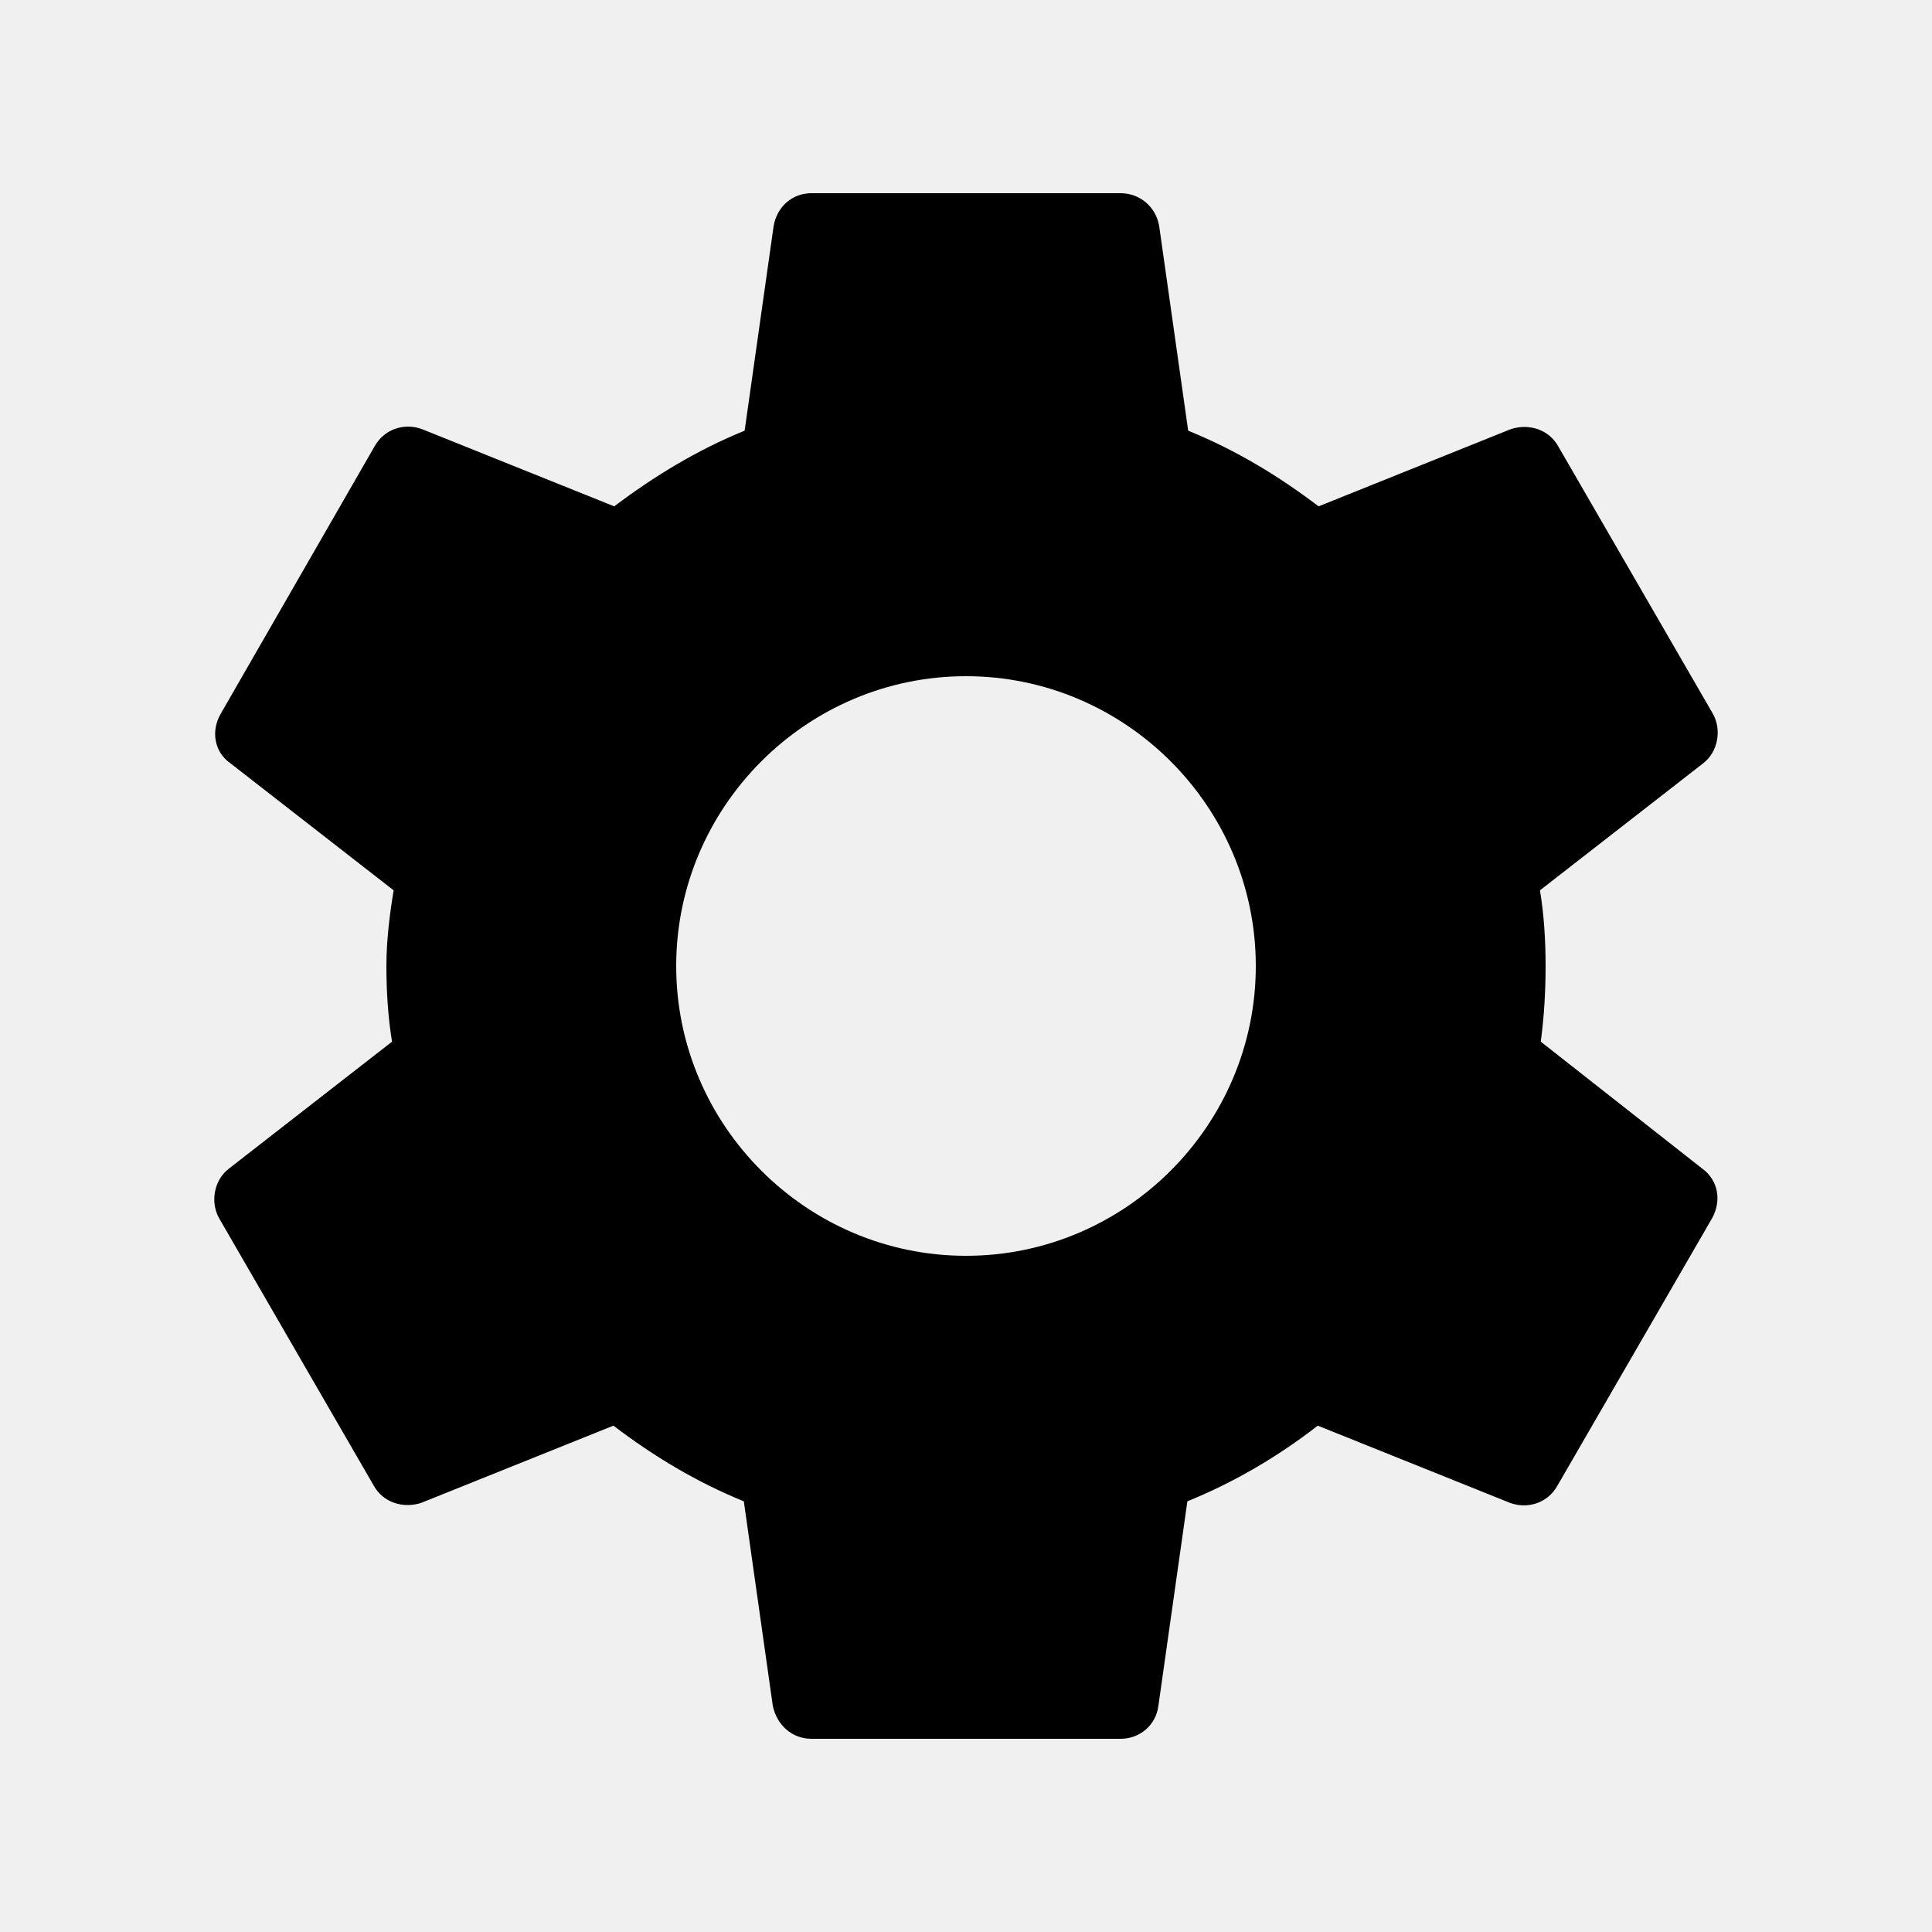
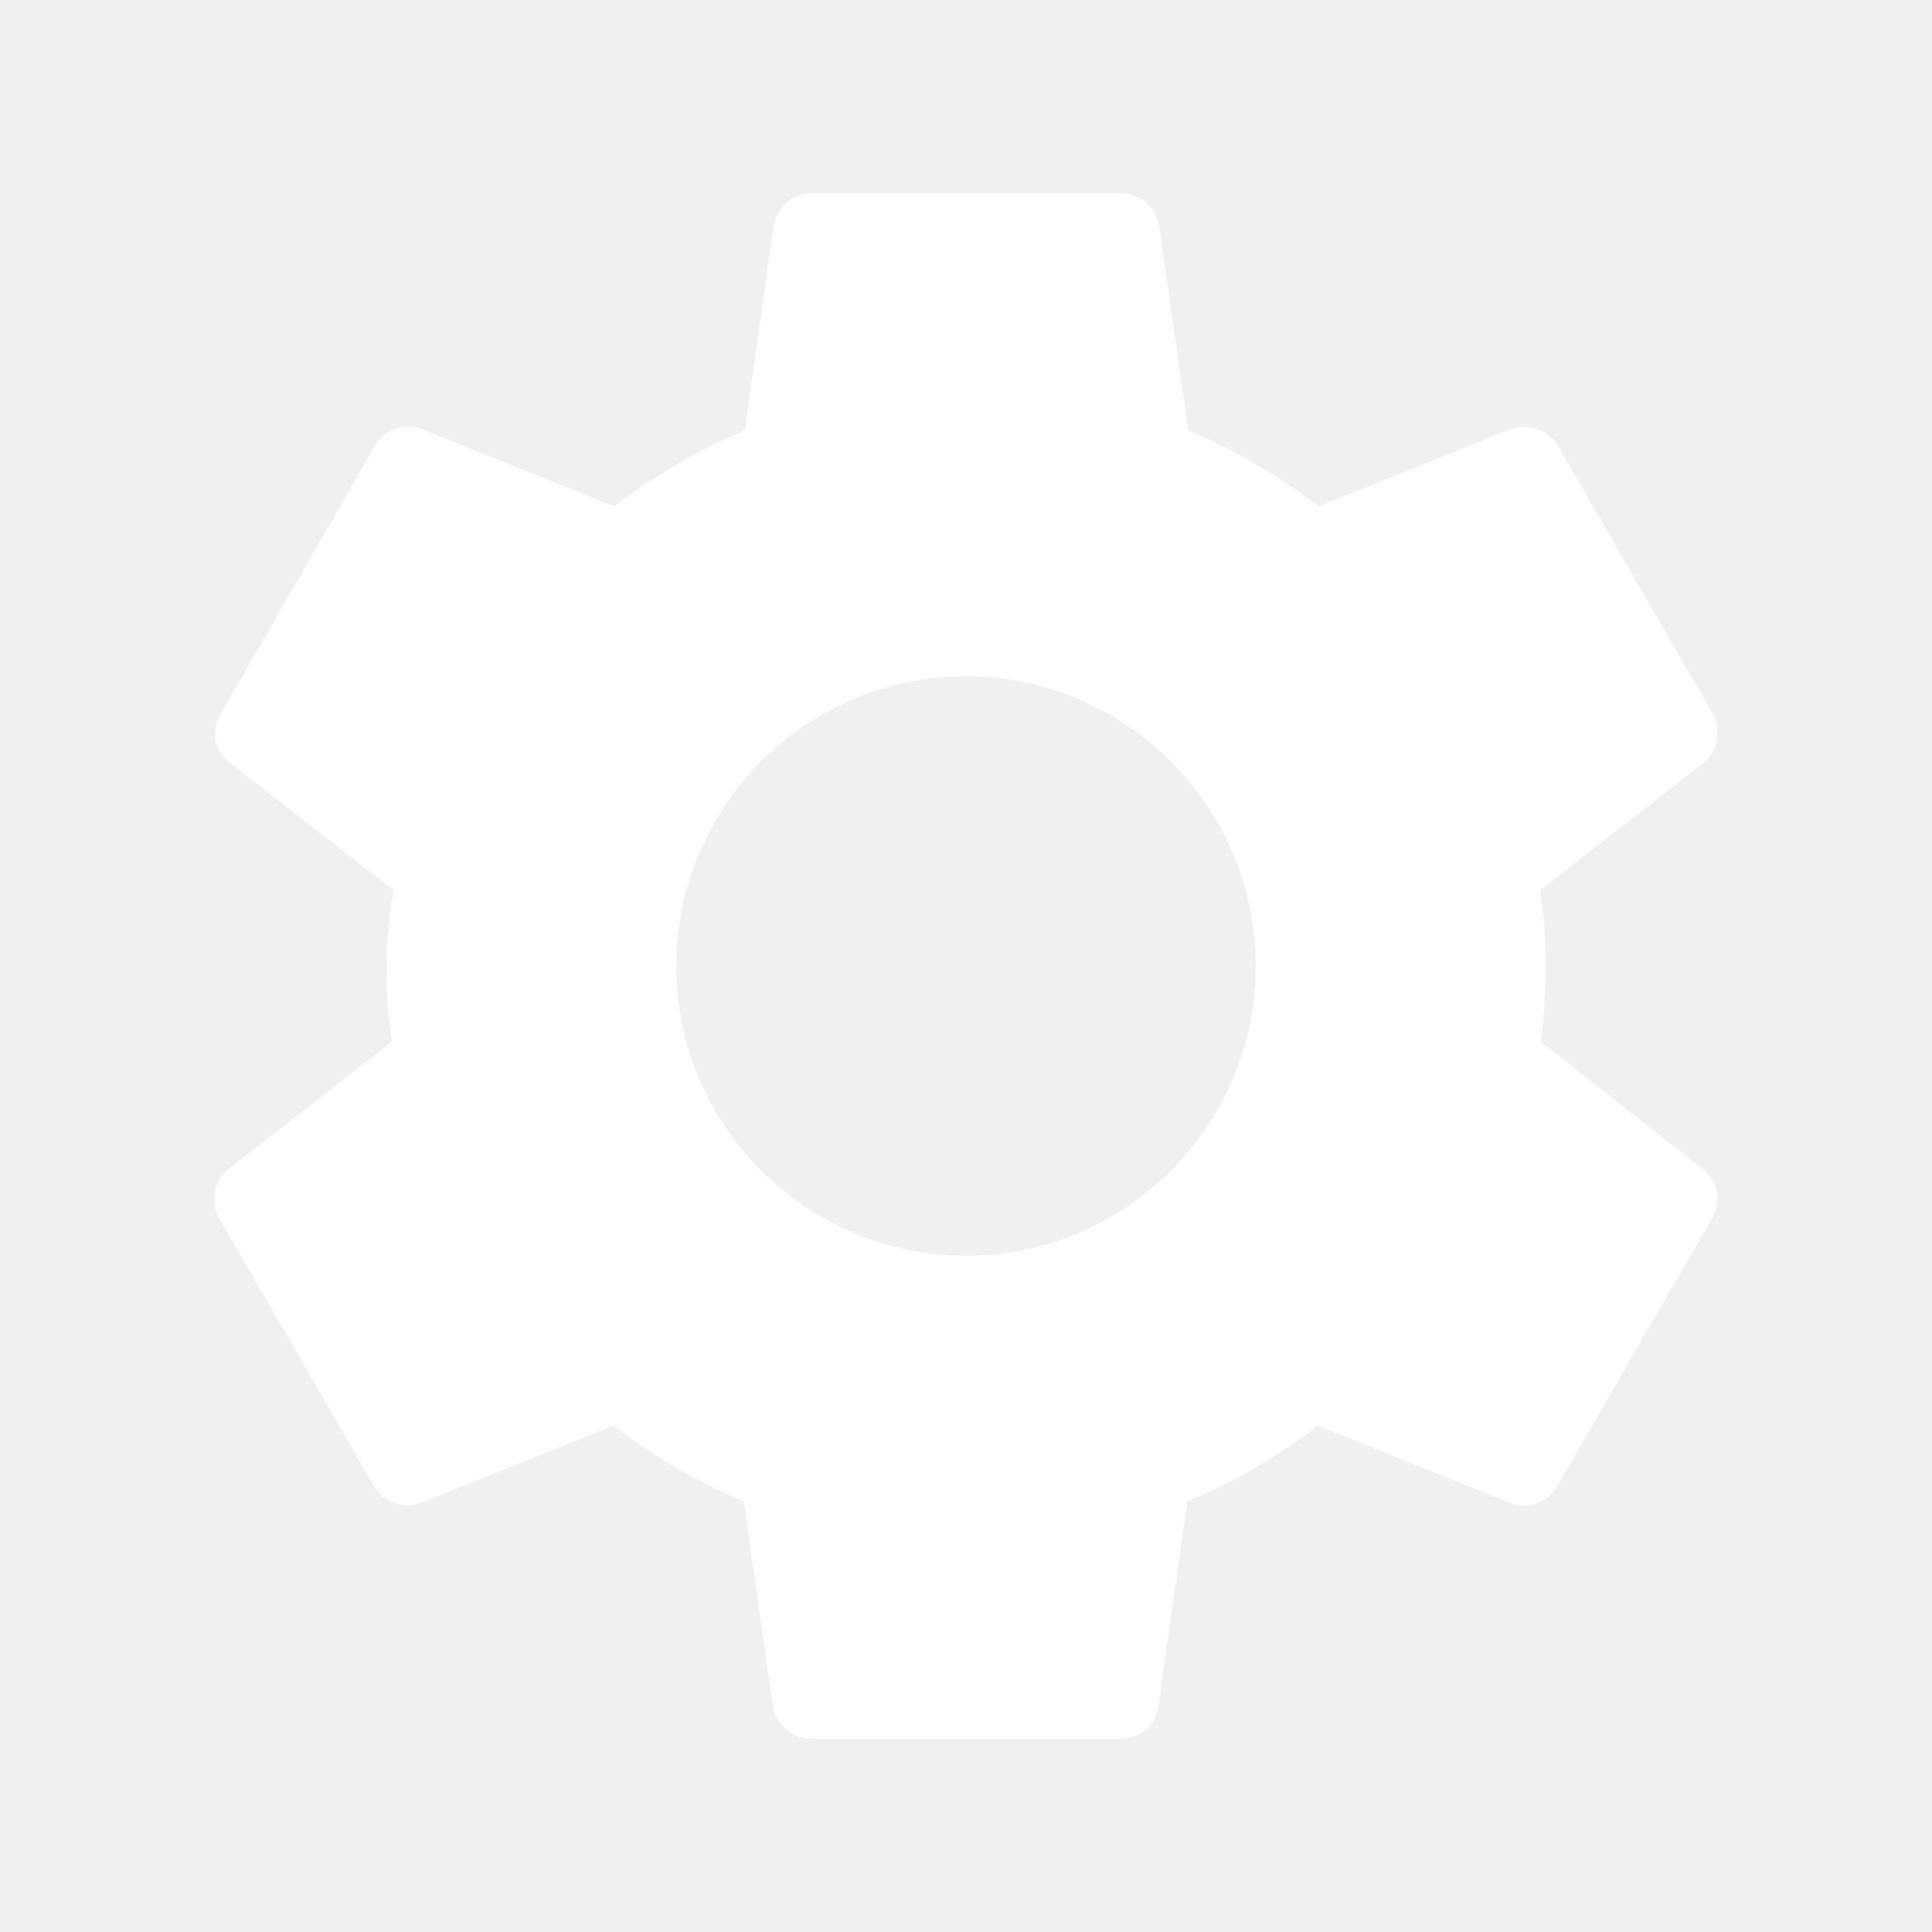
- <svg xmlns="http://www.w3.org/2000/svg" enable-background="new 0 0 24 24" height="24px" viewBox="0 0 24 24" width="24px" fill="#000000">
+ <svg xmlns="http://www.w3.org/2000/svg" enable-background="new 0 0 24 24" height="24px" viewBox="0 0 24 24" width="24px" fill="#FFFFFF">
  <g>
    <path d="M0,0h24v24H0V0z" fill="none" />
    <path d="M19.14,12.94c0.04-0.3,0.06-0.61,0.06-0.94c0-0.32-0.02-0.64-0.07-0.94l2.03-1.58c0.18-0.14,0.23-0.41,0.12-0.61 l-1.92-3.32c-0.12-0.22-0.37-0.29-0.59-0.22l-2.39,0.96c-0.5-0.38-1.03-0.7-1.62-0.94L14.4,2.81c-0.04-0.24-0.24-0.41-0.48-0.41 h-3.84c-0.24,0-0.43,0.17-0.47,0.41L9.25,5.35C8.66,5.59,8.12,5.92,7.63,6.29L5.24,5.33c-0.22-0.08-0.47,0-0.59,0.22L2.74,8.87 C2.62,9.08,2.66,9.34,2.86,9.48l2.03,1.58C4.84,11.36,4.8,11.69,4.8,12s0.02,0.64,0.07,0.94l-2.03,1.58 c-0.18,0.14-0.23,0.41-0.12,0.61l1.92,3.32c0.12,0.22,0.37,0.29,0.59,0.22l2.39-0.96c0.5,0.38,1.03,0.7,1.62,0.94l0.36,2.54 c0.05,0.24,0.24,0.41,0.48,0.41h3.84c0.24,0,0.44-0.17,0.47-0.41l0.36-2.54c0.59-0.24,1.13-0.56,1.62-0.94l2.39,0.96 c0.22,0.08,0.47,0,0.59-0.22l1.92-3.32c0.12-0.22,0.07-0.47-0.12-0.61L19.14,12.94z M12,15.6c-1.98,0-3.6-1.62-3.6-3.6 s1.62-3.6,3.6-3.6s3.6,1.62,3.6,3.6S13.98,15.6,12,15.6z" />
  </g>
</svg>
